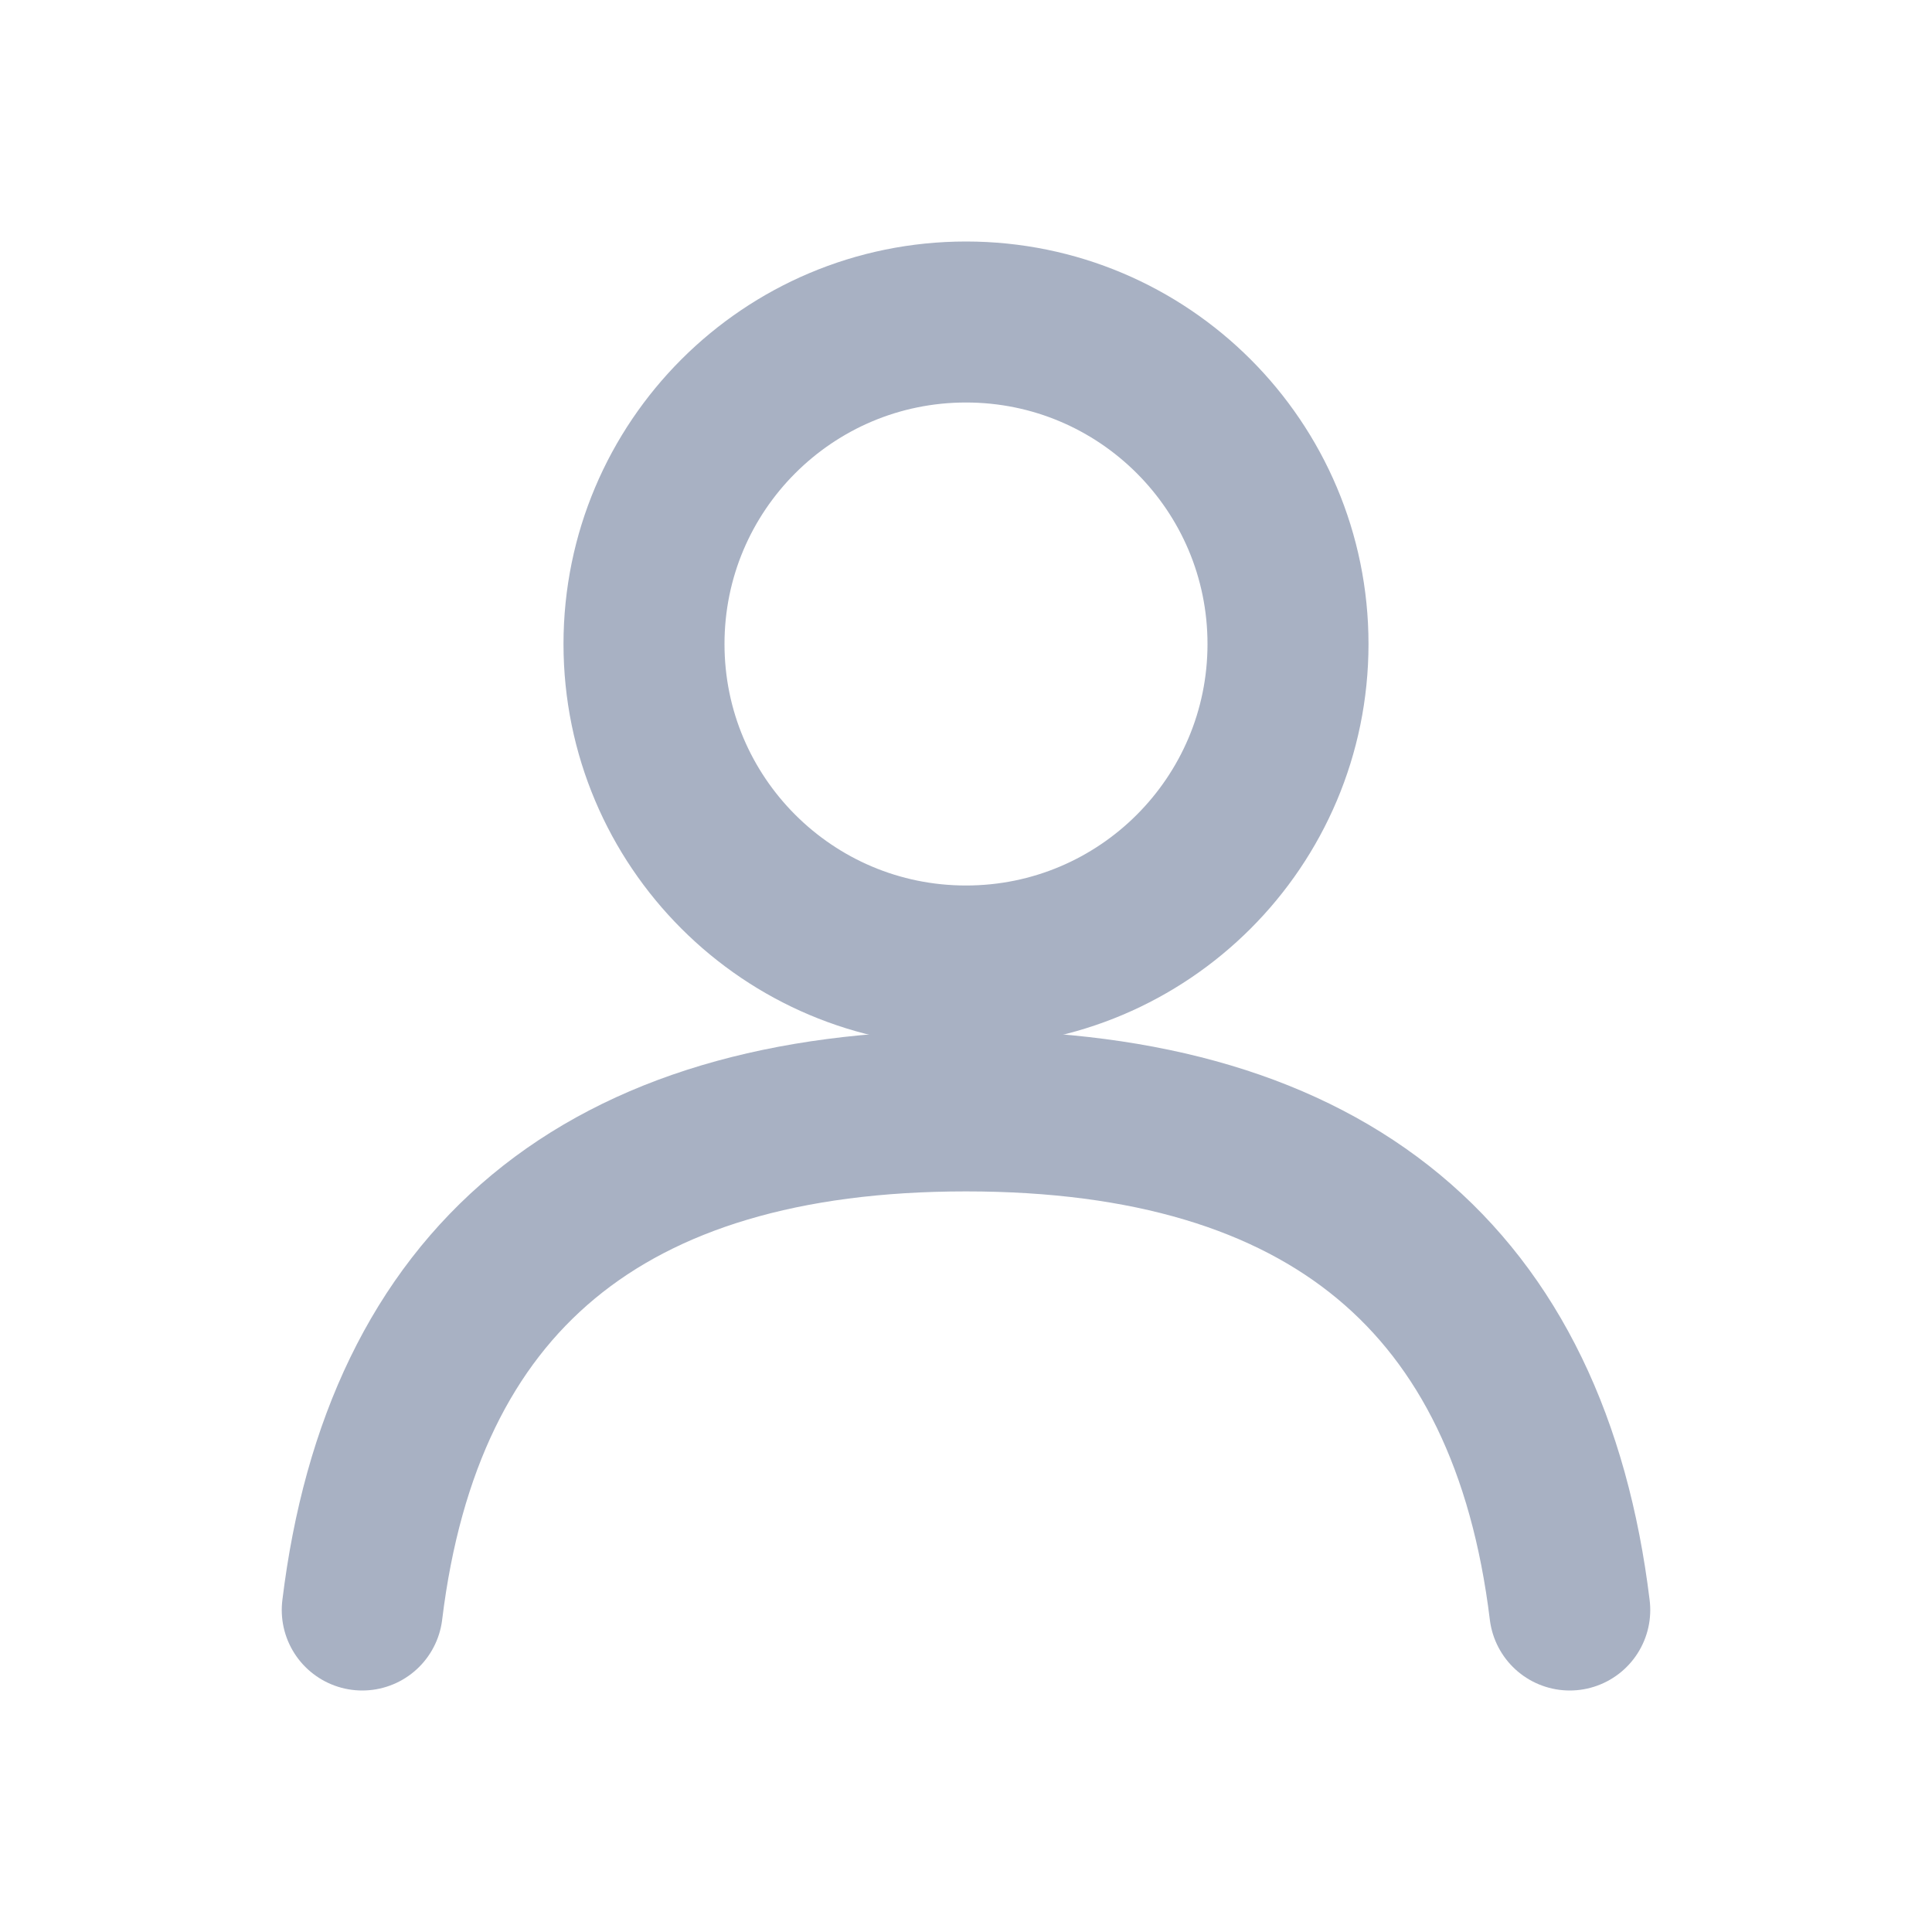
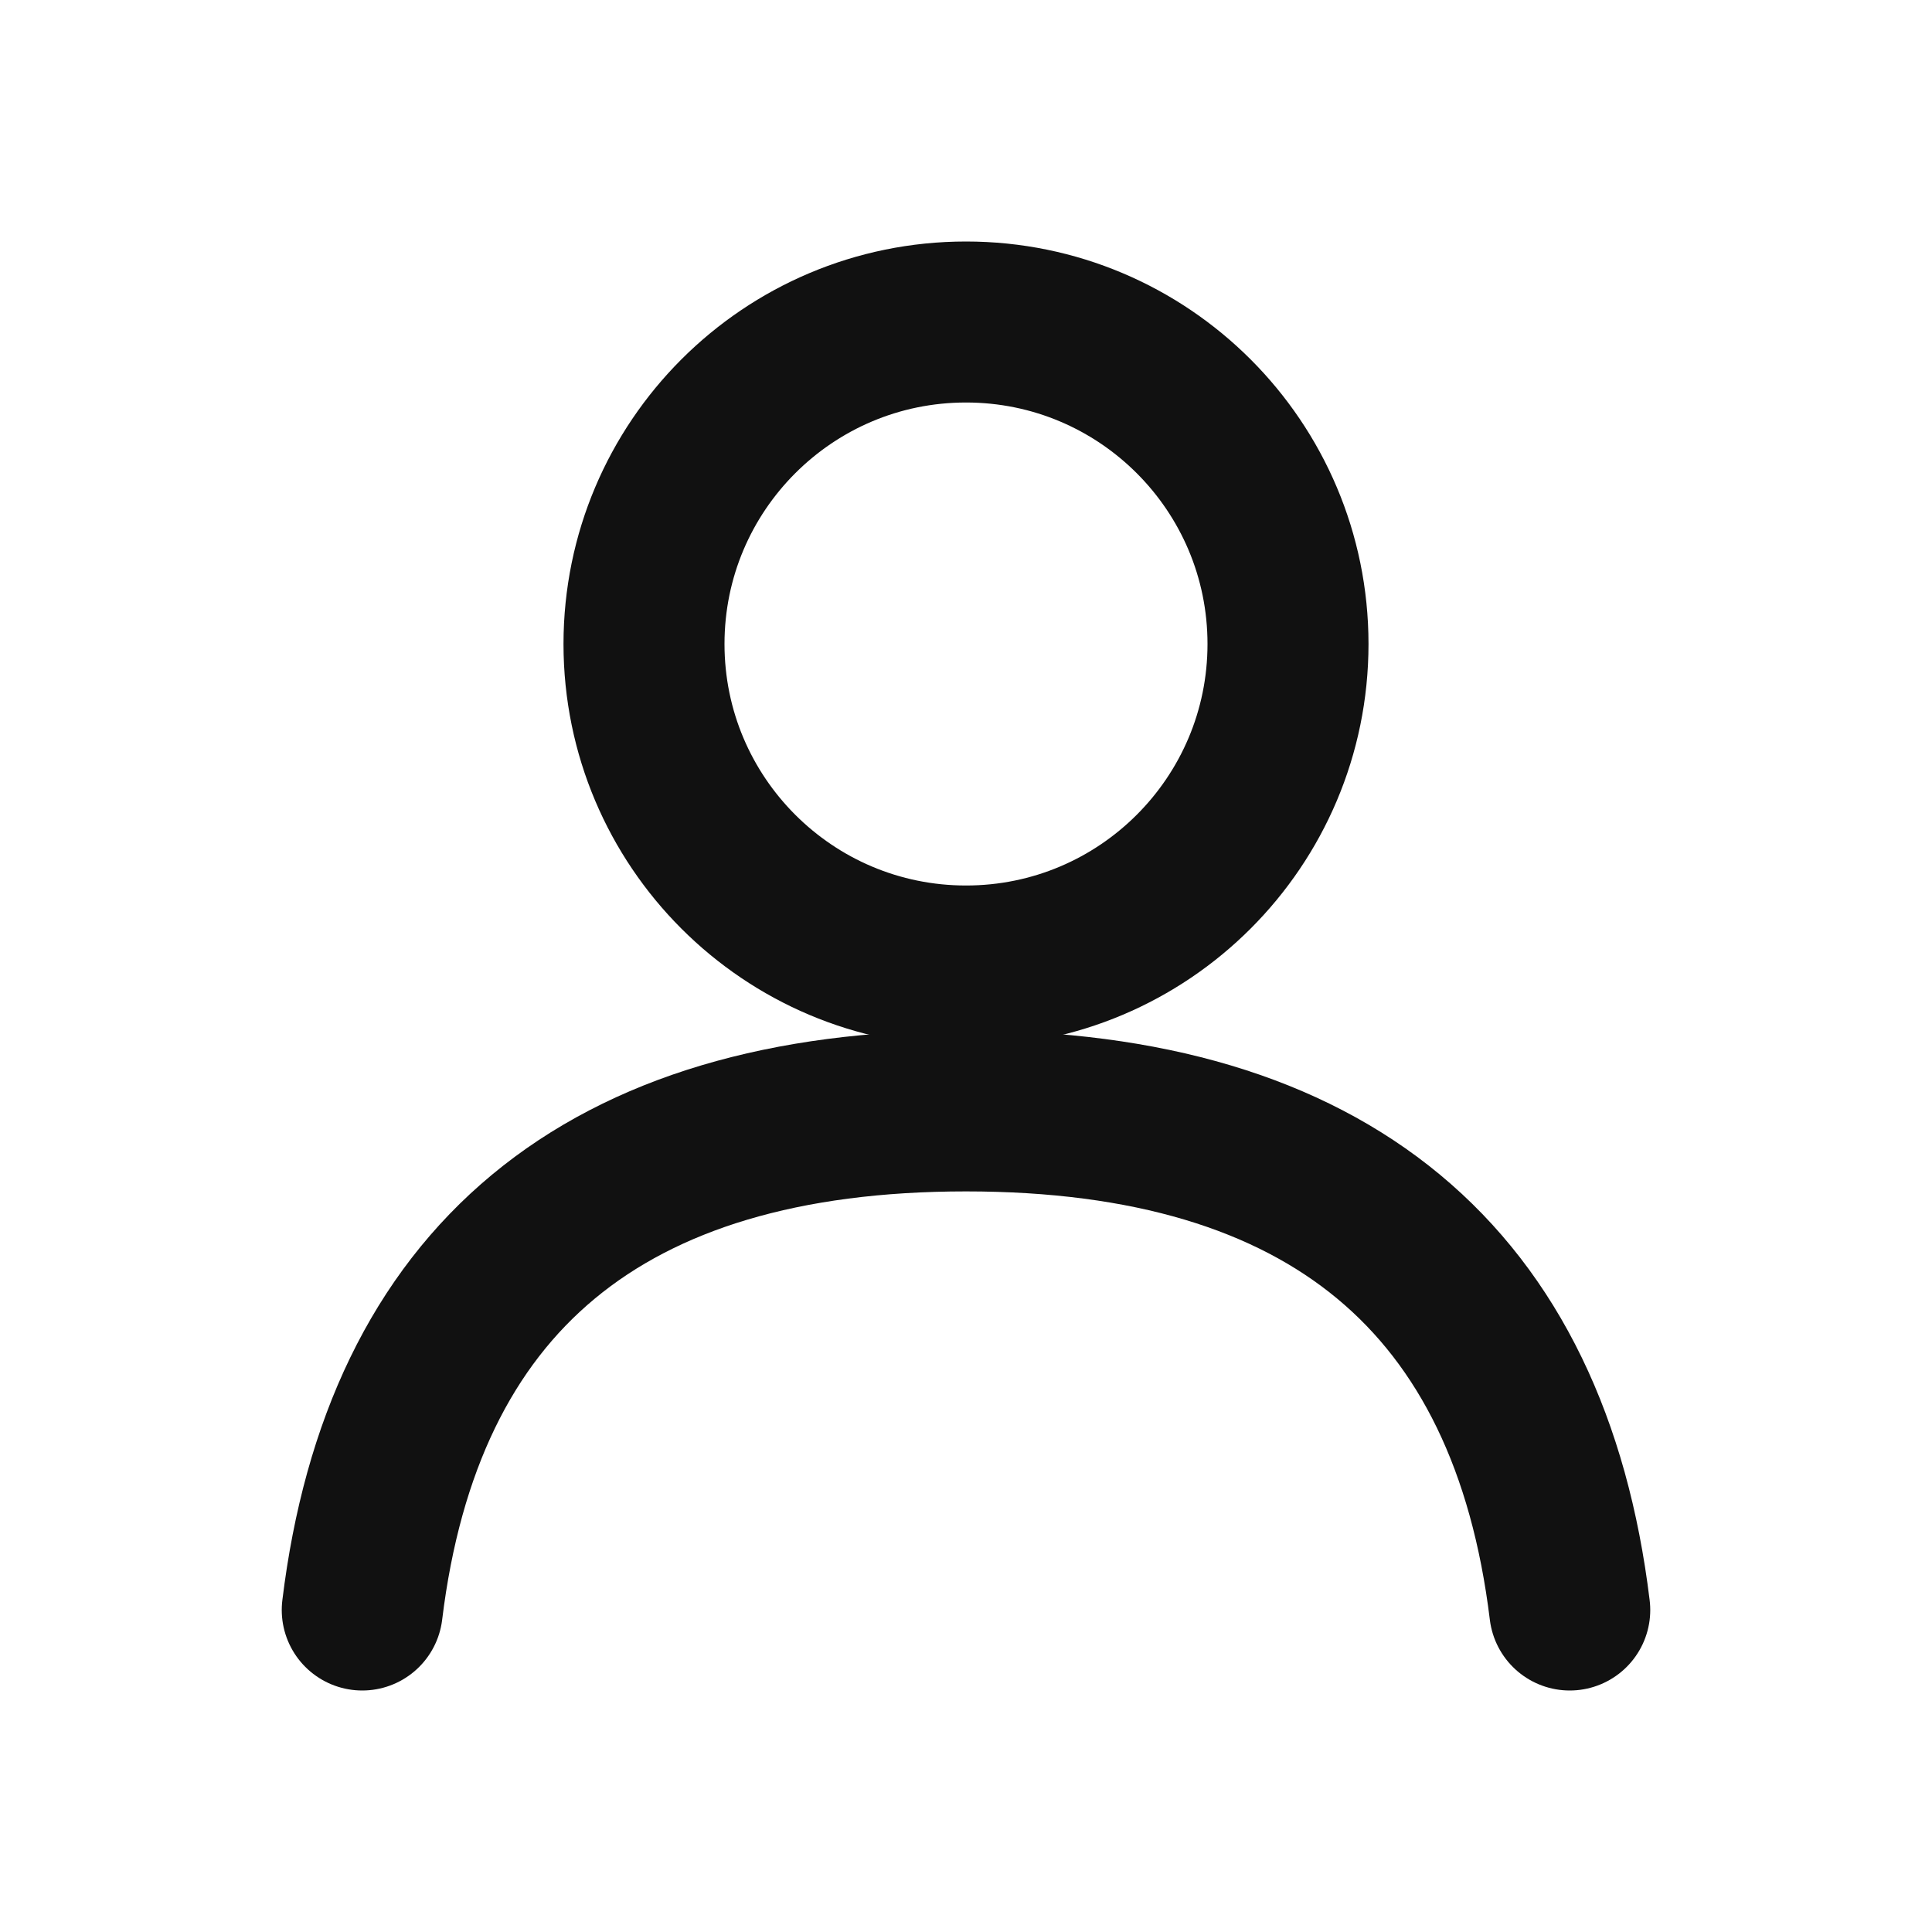
<svg xmlns="http://www.w3.org/2000/svg" viewBox="0 0 24 24" fill="none">
-   <circle cx="12" cy="8" r="4" stroke="#A8B1C3" stroke-width="2" />
-   <path d="M4.5 20c.5-4.1 3-6.2 7.5-6.2s7 2.1 7.5 6.2" stroke="#A8B1C3" stroke-width="2" stroke-linecap="round" />
+   <circle cx="12" cy="8" r="4" stroke="#111111" stroke-width="2" />
+   <path d="M4.5 20c.5-4.1 3-6.2 7.5-6.2s7 2.1 7.5 6.2" stroke="#111111" stroke-width="2" stroke-linecap="round" />
</svg>
